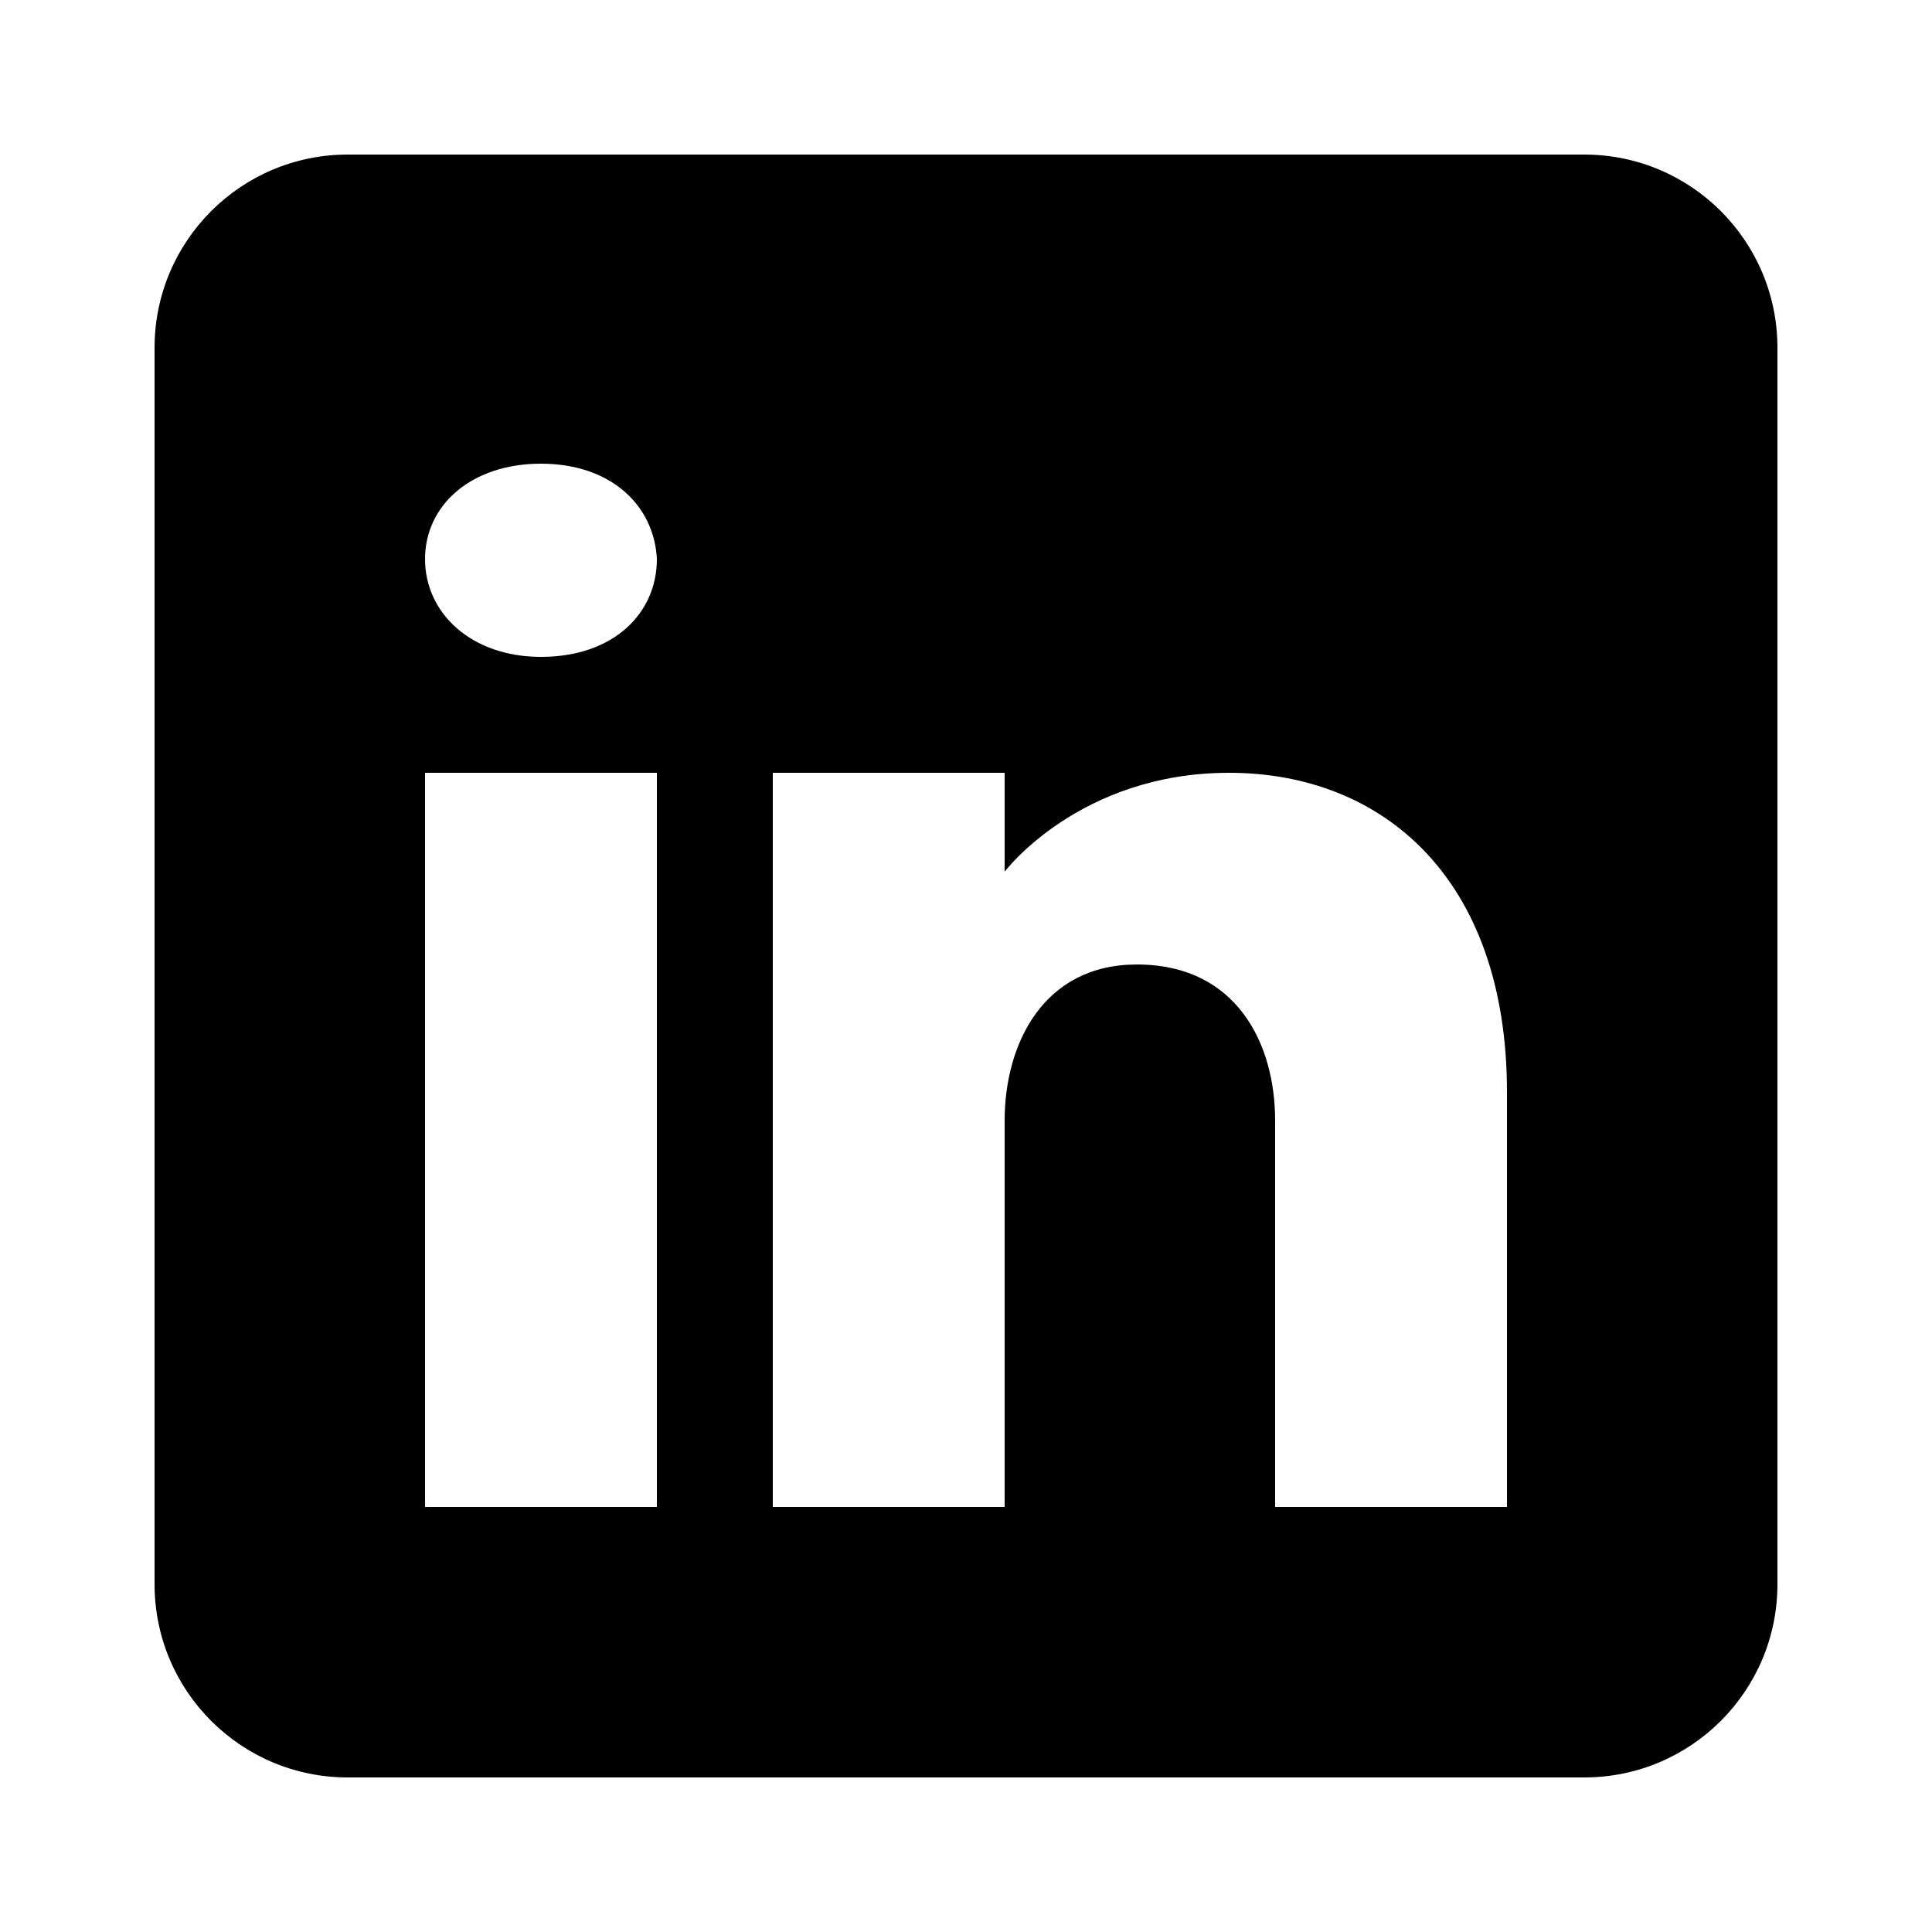
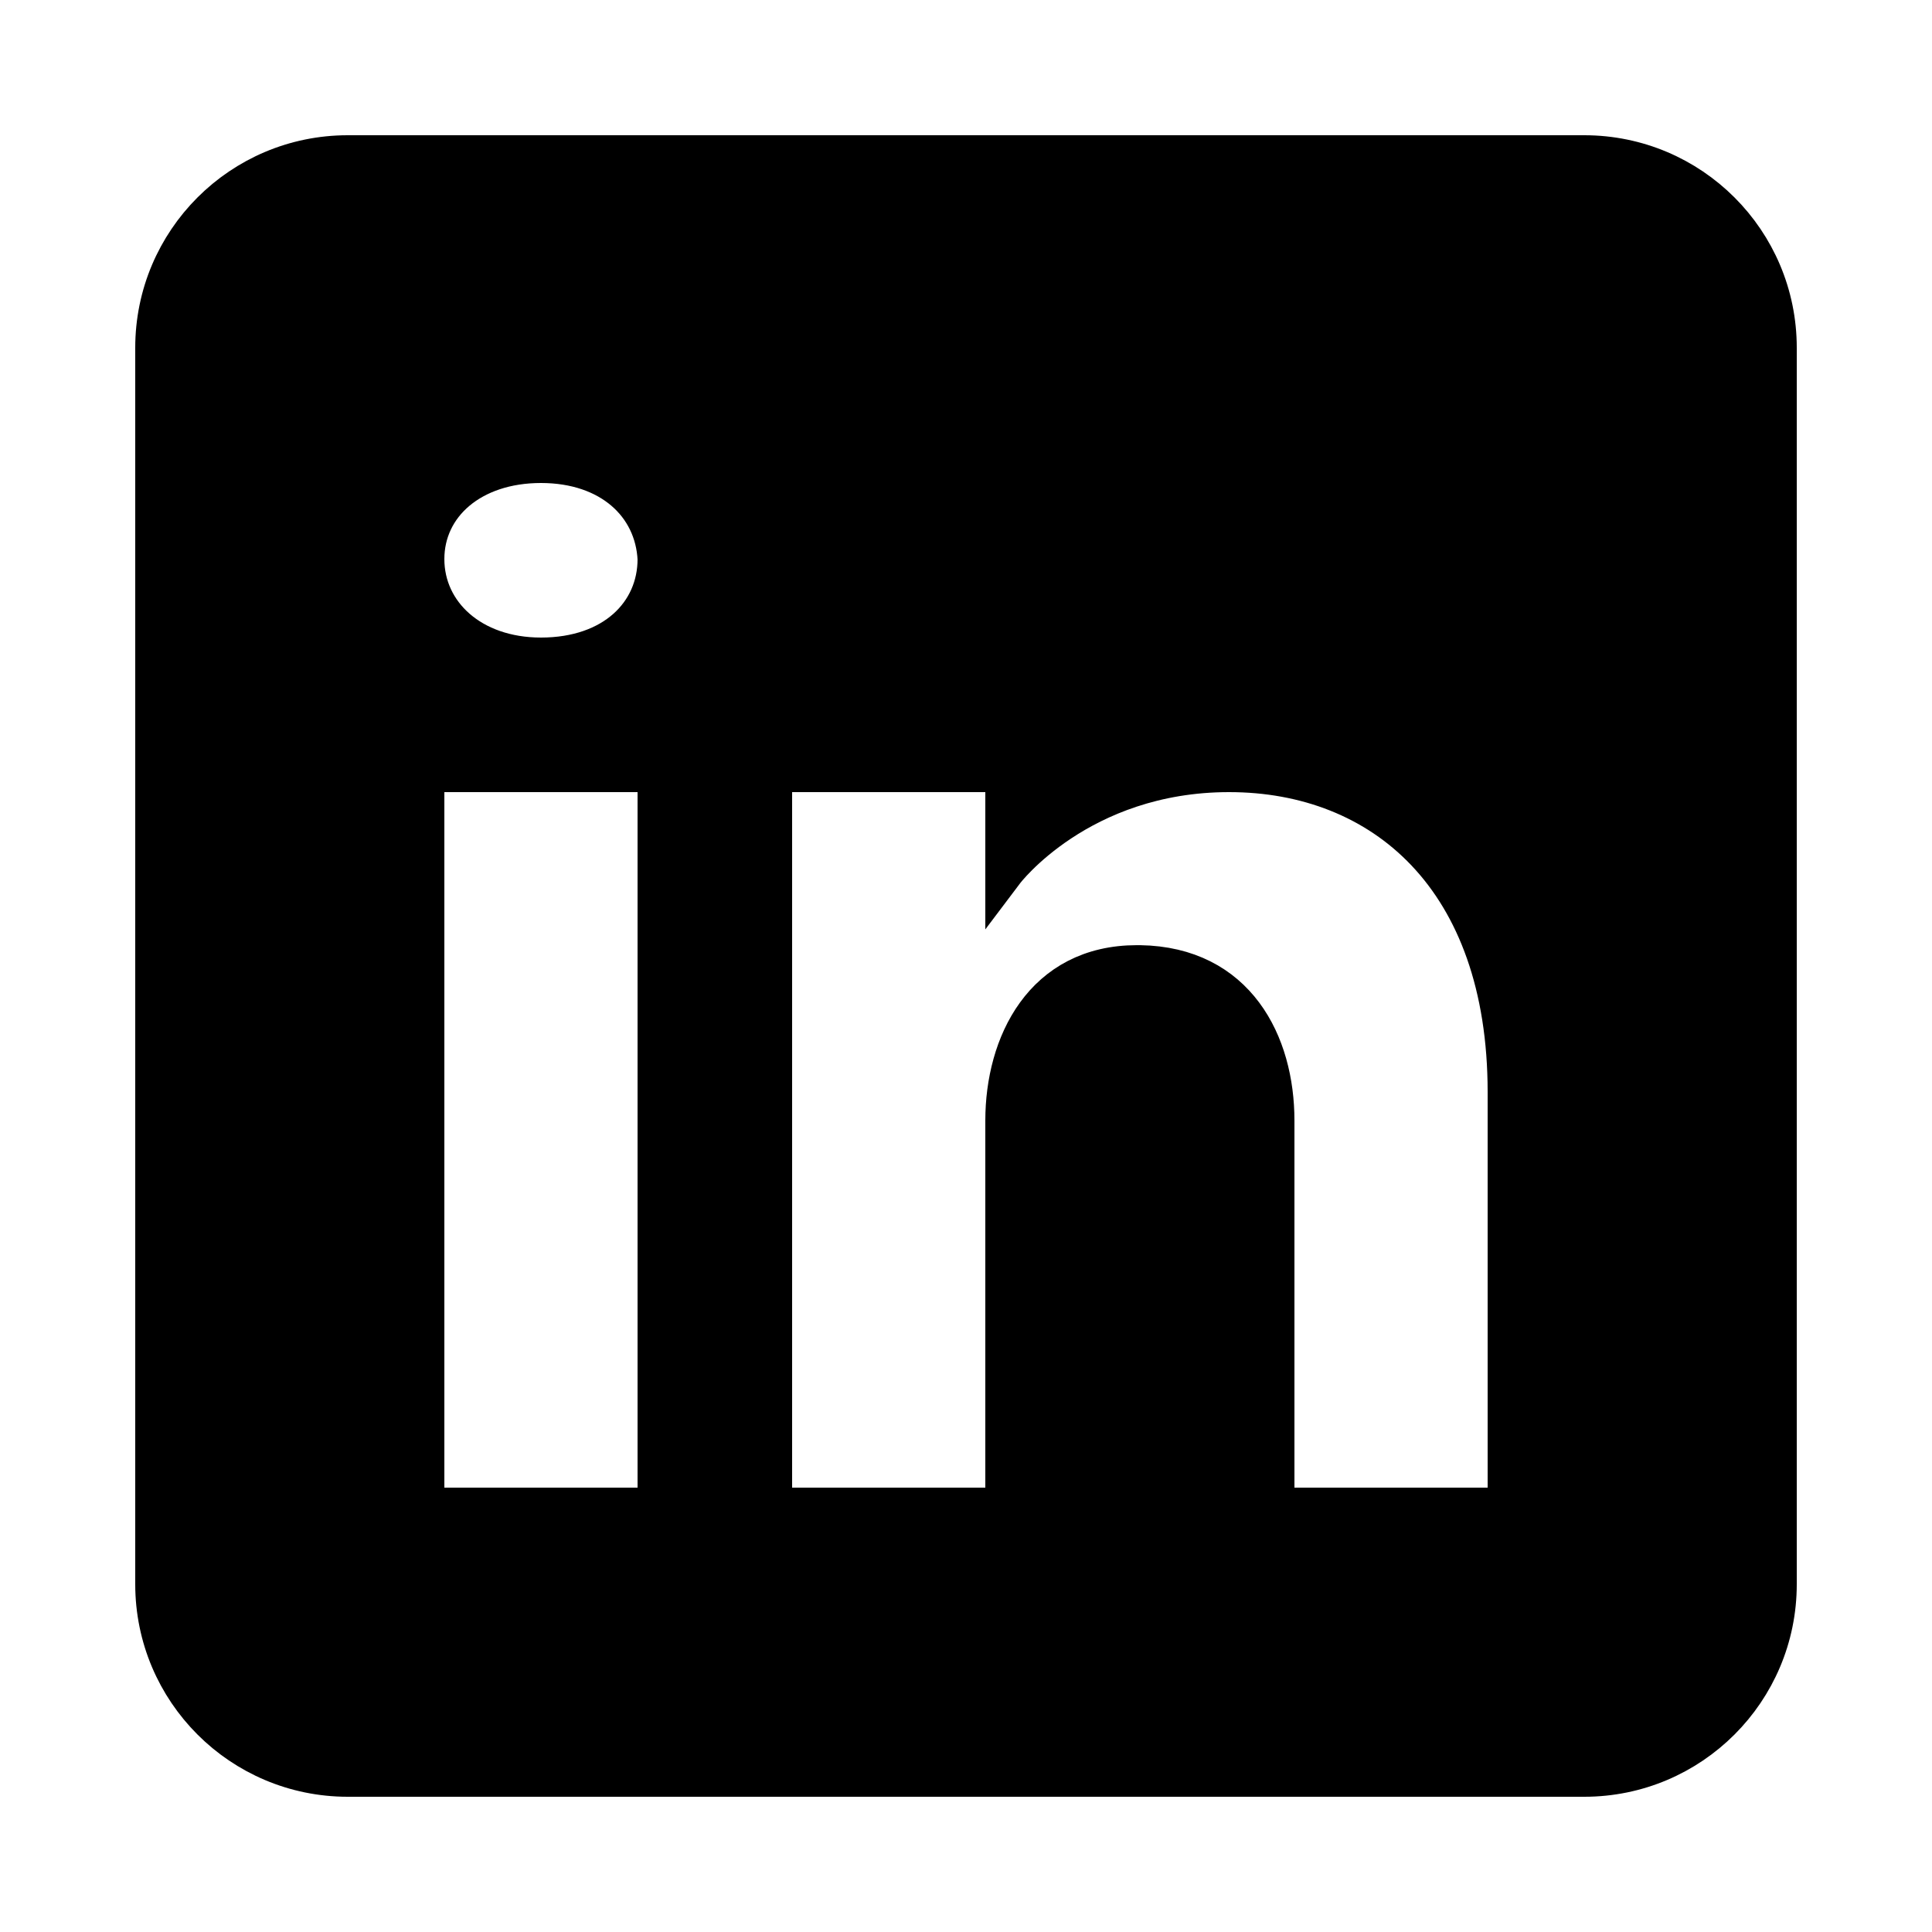
<svg xmlns="http://www.w3.org/2000/svg" width="35px" height="35px" viewBox="0 0 50 50" version="1.1">
  <g id="surface1332900">
-     <path style=" stroke:none;fill-rule:nonzero;fill:rgb(0%,0%,0%);fill-opacity:1;" d="M 41 4 L 9 4 C 6.238 4 4 6.238 4 9 L 4 41 C 4 43.762 6.238 46 9 46 L 41 46 C 43.762 46 46 43.762 46 41 L 46 9 C 46 6.238 43.762 4 41 4 Z M 17 20 L 17 39 L 11 39 L 11 20 Z M 11 14.469 C 11 13.07 12.199 12 14 12 C 15.801 12 16.93 13.07 17 14.469 C 17 15.871 15.879 17 14 17 C 12.199 17 11 15.871 11 14.469 Z M 39 39 L 33 39 C 33 39 33 29.738 33 29 C 33 27 32 25 29.5 24.961 L 29.422 24.961 C 27 24.961 26 27.02 26 29 C 26 29.91 26 39 26 39 L 20 39 L 20 20 L 26 20 L 26 22.559 C 26 22.559 27.93 20 31.809 20 C 35.781 20 39 22.73 39 28.262 Z M 39 39 " />
+     <path stroke="currentColor" fill="currentColor" d="M 41 4 L 9 4 C 6.238 4 4 6.238 4 9 L 4 41 C 4 43.762 6.238 46 9 46 L 41 46 C 43.762 46 46 43.762 46 41 L 46 9 C 46 6.238 43.762 4 41 4 Z M 17 20 L 17 39 L 11 39 L 11 20 Z M 11 14.469 C 11 13.07 12.199 12 14 12 C 15.801 12 16.93 13.07 17 14.469 C 17 15.871 15.879 17 14 17 C 12.199 17 11 15.871 11 14.469 Z M 39 39 L 33 39 C 33 39 33 29.738 33 29 C 33 27 32 25 29.5 24.961 L 29.422 24.961 C 27 24.961 26 27.02 26 29 C 26 29.91 26 39 26 39 L 20 39 L 20 20 L 26 20 L 26 22.559 C 26 22.559 27.93 20 31.809 20 C 35.781 20 39 22.73 39 28.262 Z M 39 39 " />
  </g>
</svg>
